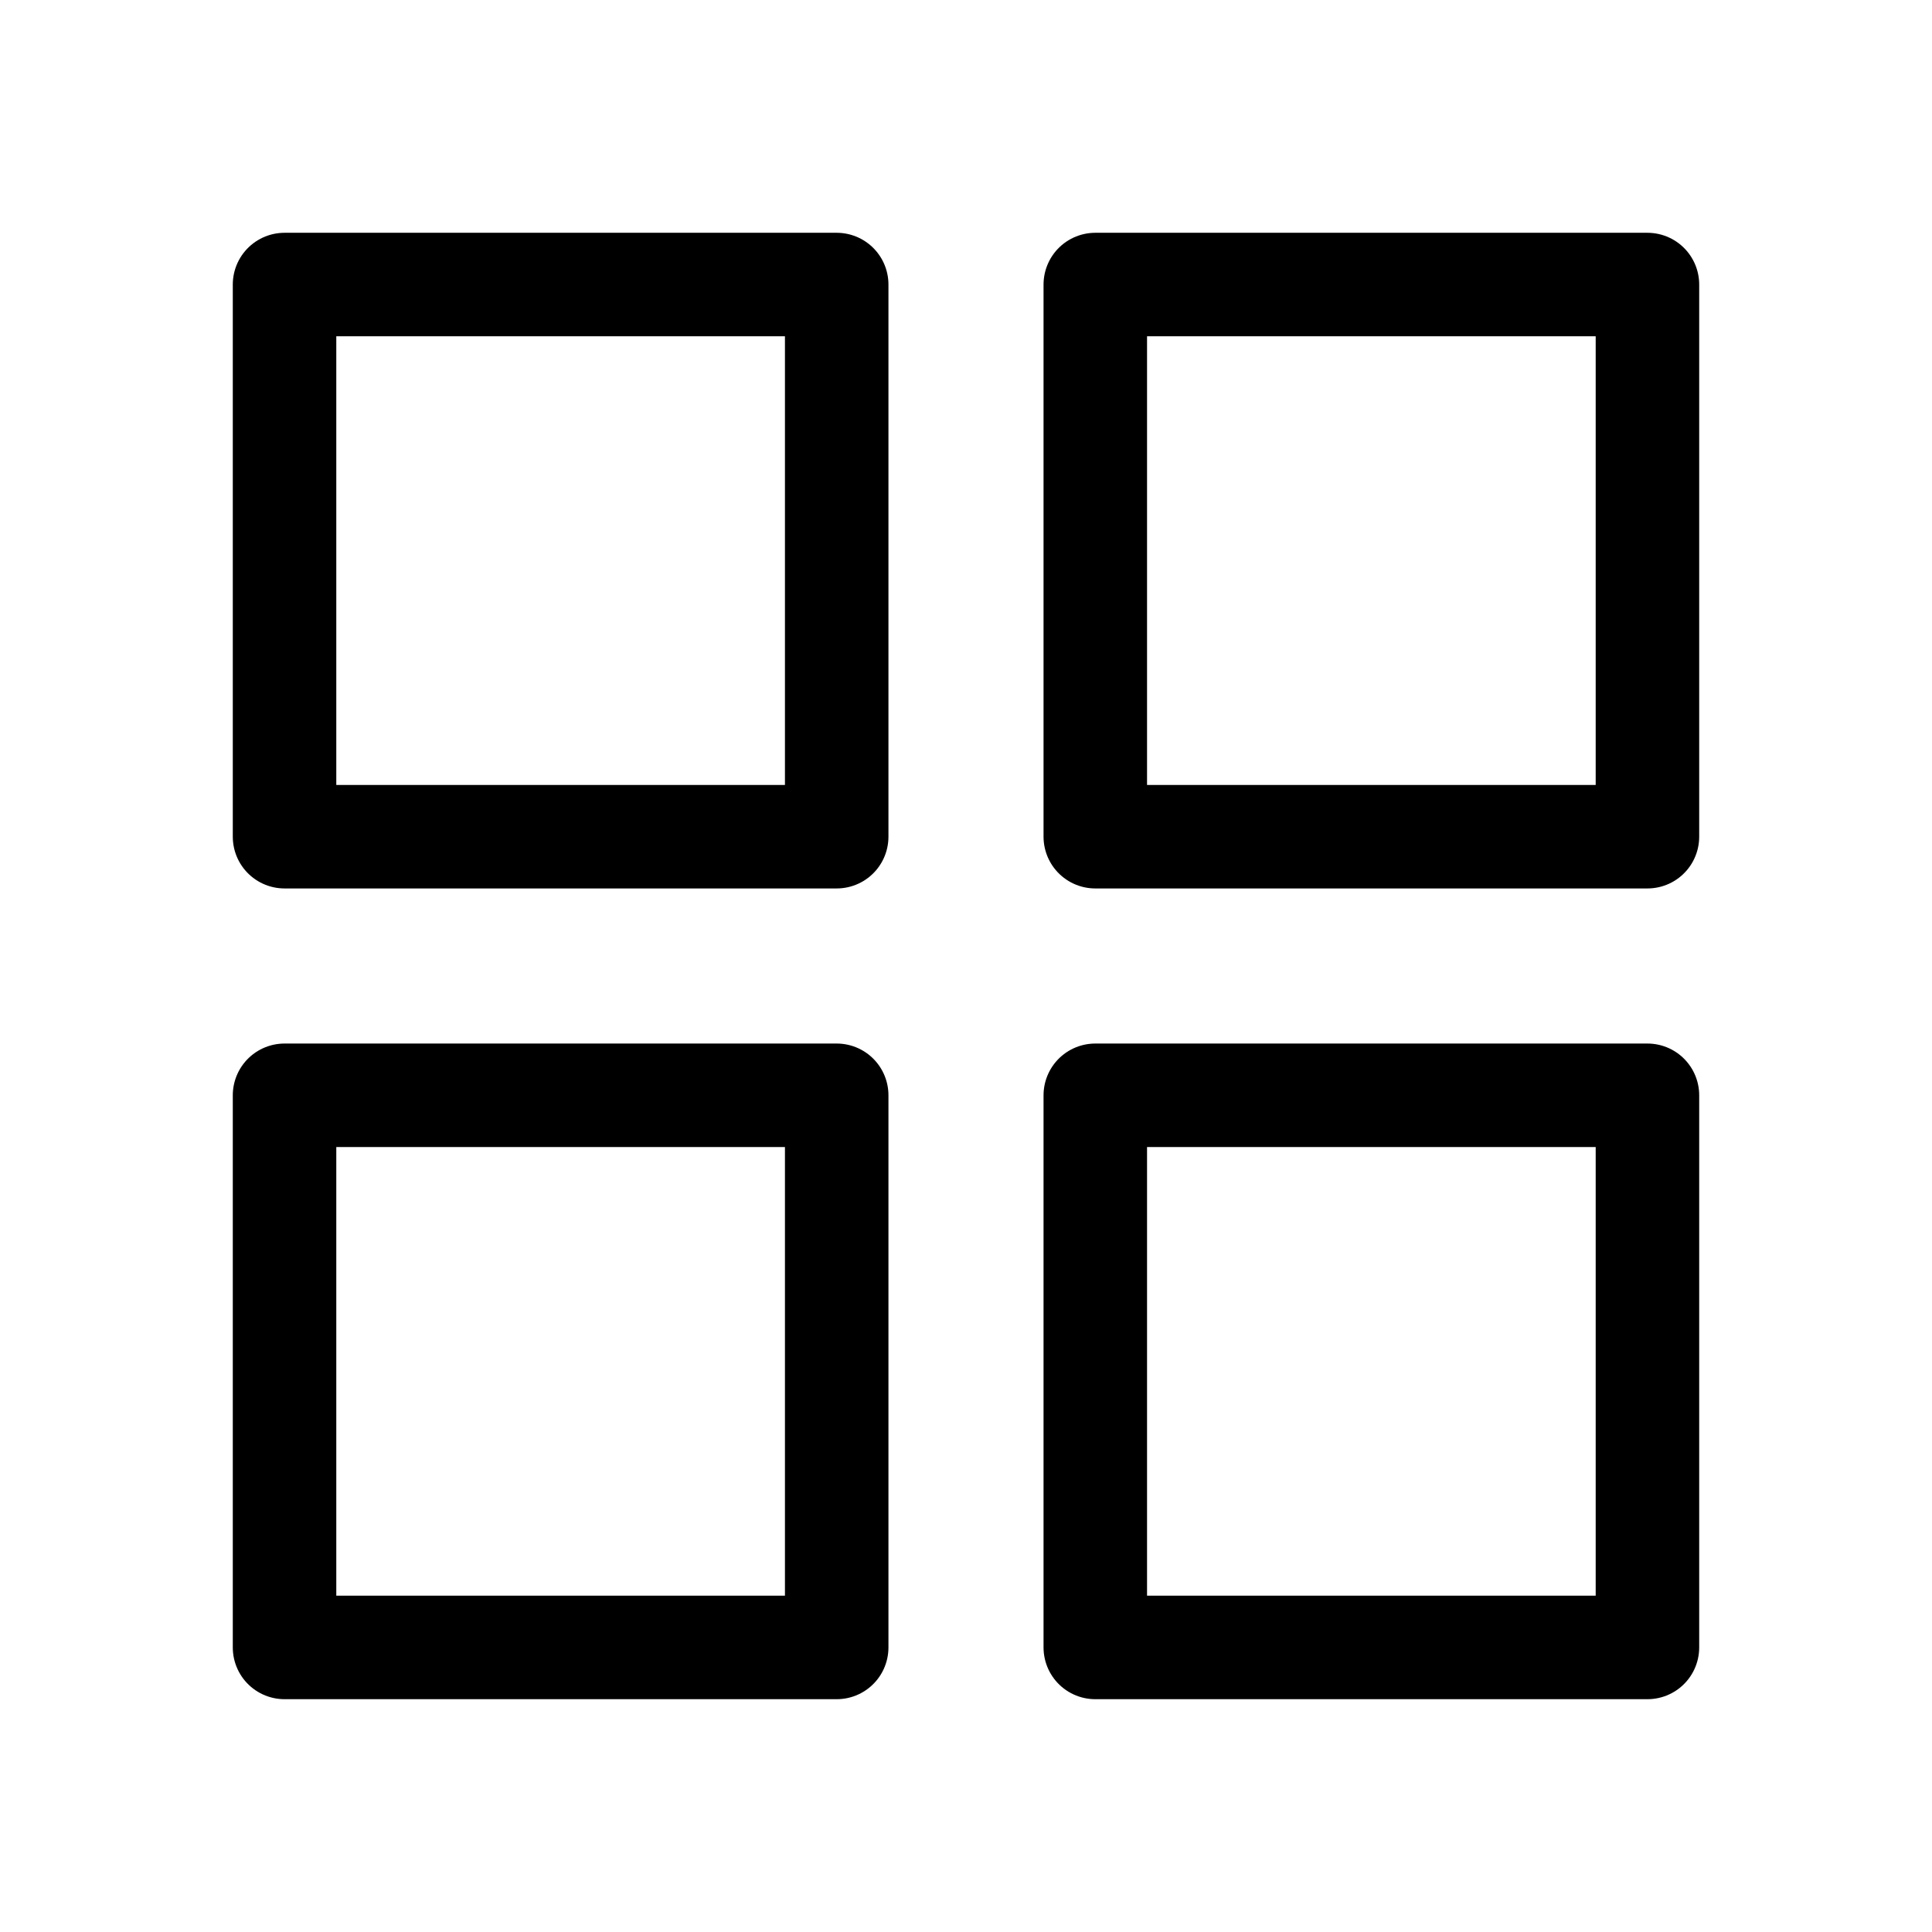
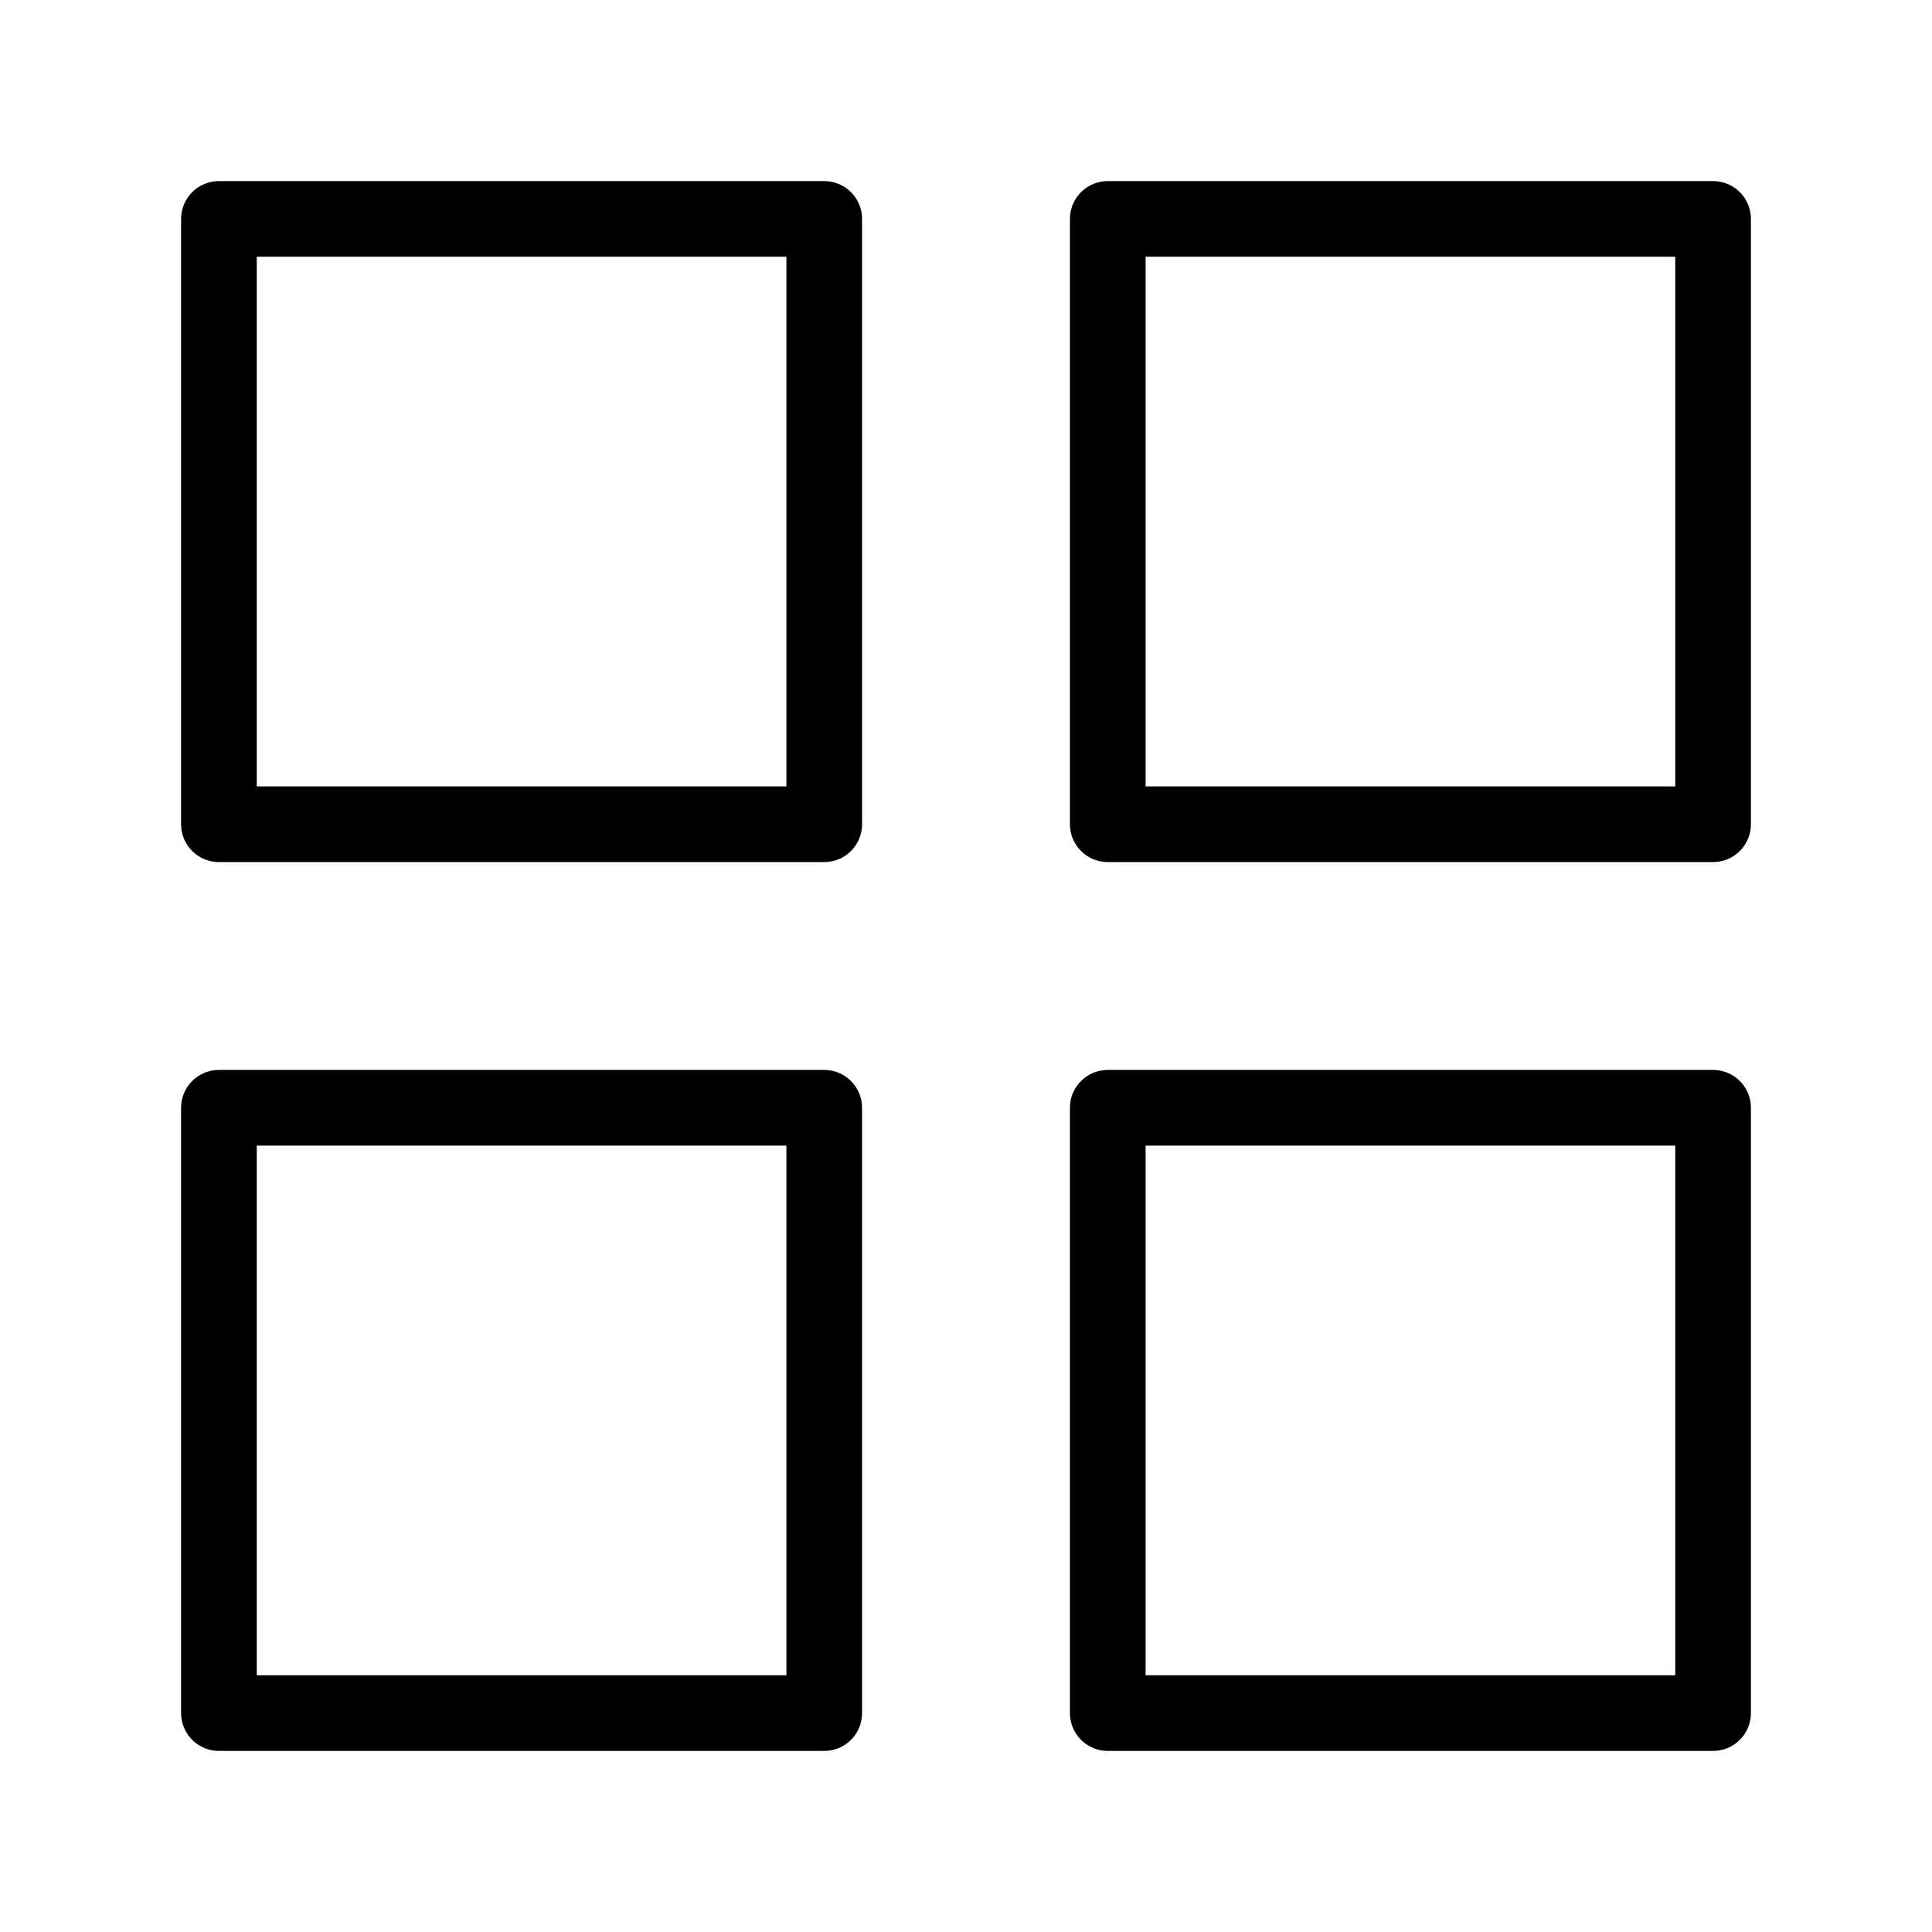
- <svg xmlns="http://www.w3.org/2000/svg" width="112mm" height="112mm" version="1.1" viewBox="0 0 112 112">
-   <g fill="none" stroke="currentColor" stroke-linejoin="round" stroke-width="6">
-     <rect x="63.495" y="63.495" width="32.009" height="32.009" style="paint-order:stroke markers fill" />
-     <rect x="16.495" y="63.495" width="32.009" height="32.009" style="paint-order:stroke markers fill" />
-     <rect x="16.495" y="16.495" width="32.009" height="32.009" style="paint-order:stroke markers fill" />
-     <rect x="63.495" y="16.495" width="32.009" height="32.009" style="paint-order:stroke markers fill" />
+ <svg xmlns="http://www.w3.org/2000/svg" id="SVGRoot" width="32" height="32" version="1.1" viewBox="0 0 32 32">
+   <g fill="none" stroke="currentColor" stroke-linejoin="round" stroke-width="1.253">
+     <rect x="18.348" y="18.348" width="10.026" height="10.026" style="paint-order:stroke markers fill" />
+     <rect x="3.626" y="18.348" width="10.026" height="10.026" style="paint-order:stroke markers fill" />
+     <rect x="3.626" y="3.626" width="10.026" height="10.026" style="paint-order:stroke markers fill" />
+     <rect x="18.348" y="3.626" width="10.026" height="10.026" style="paint-order:stroke markers fill" />
  </g>
</svg>
